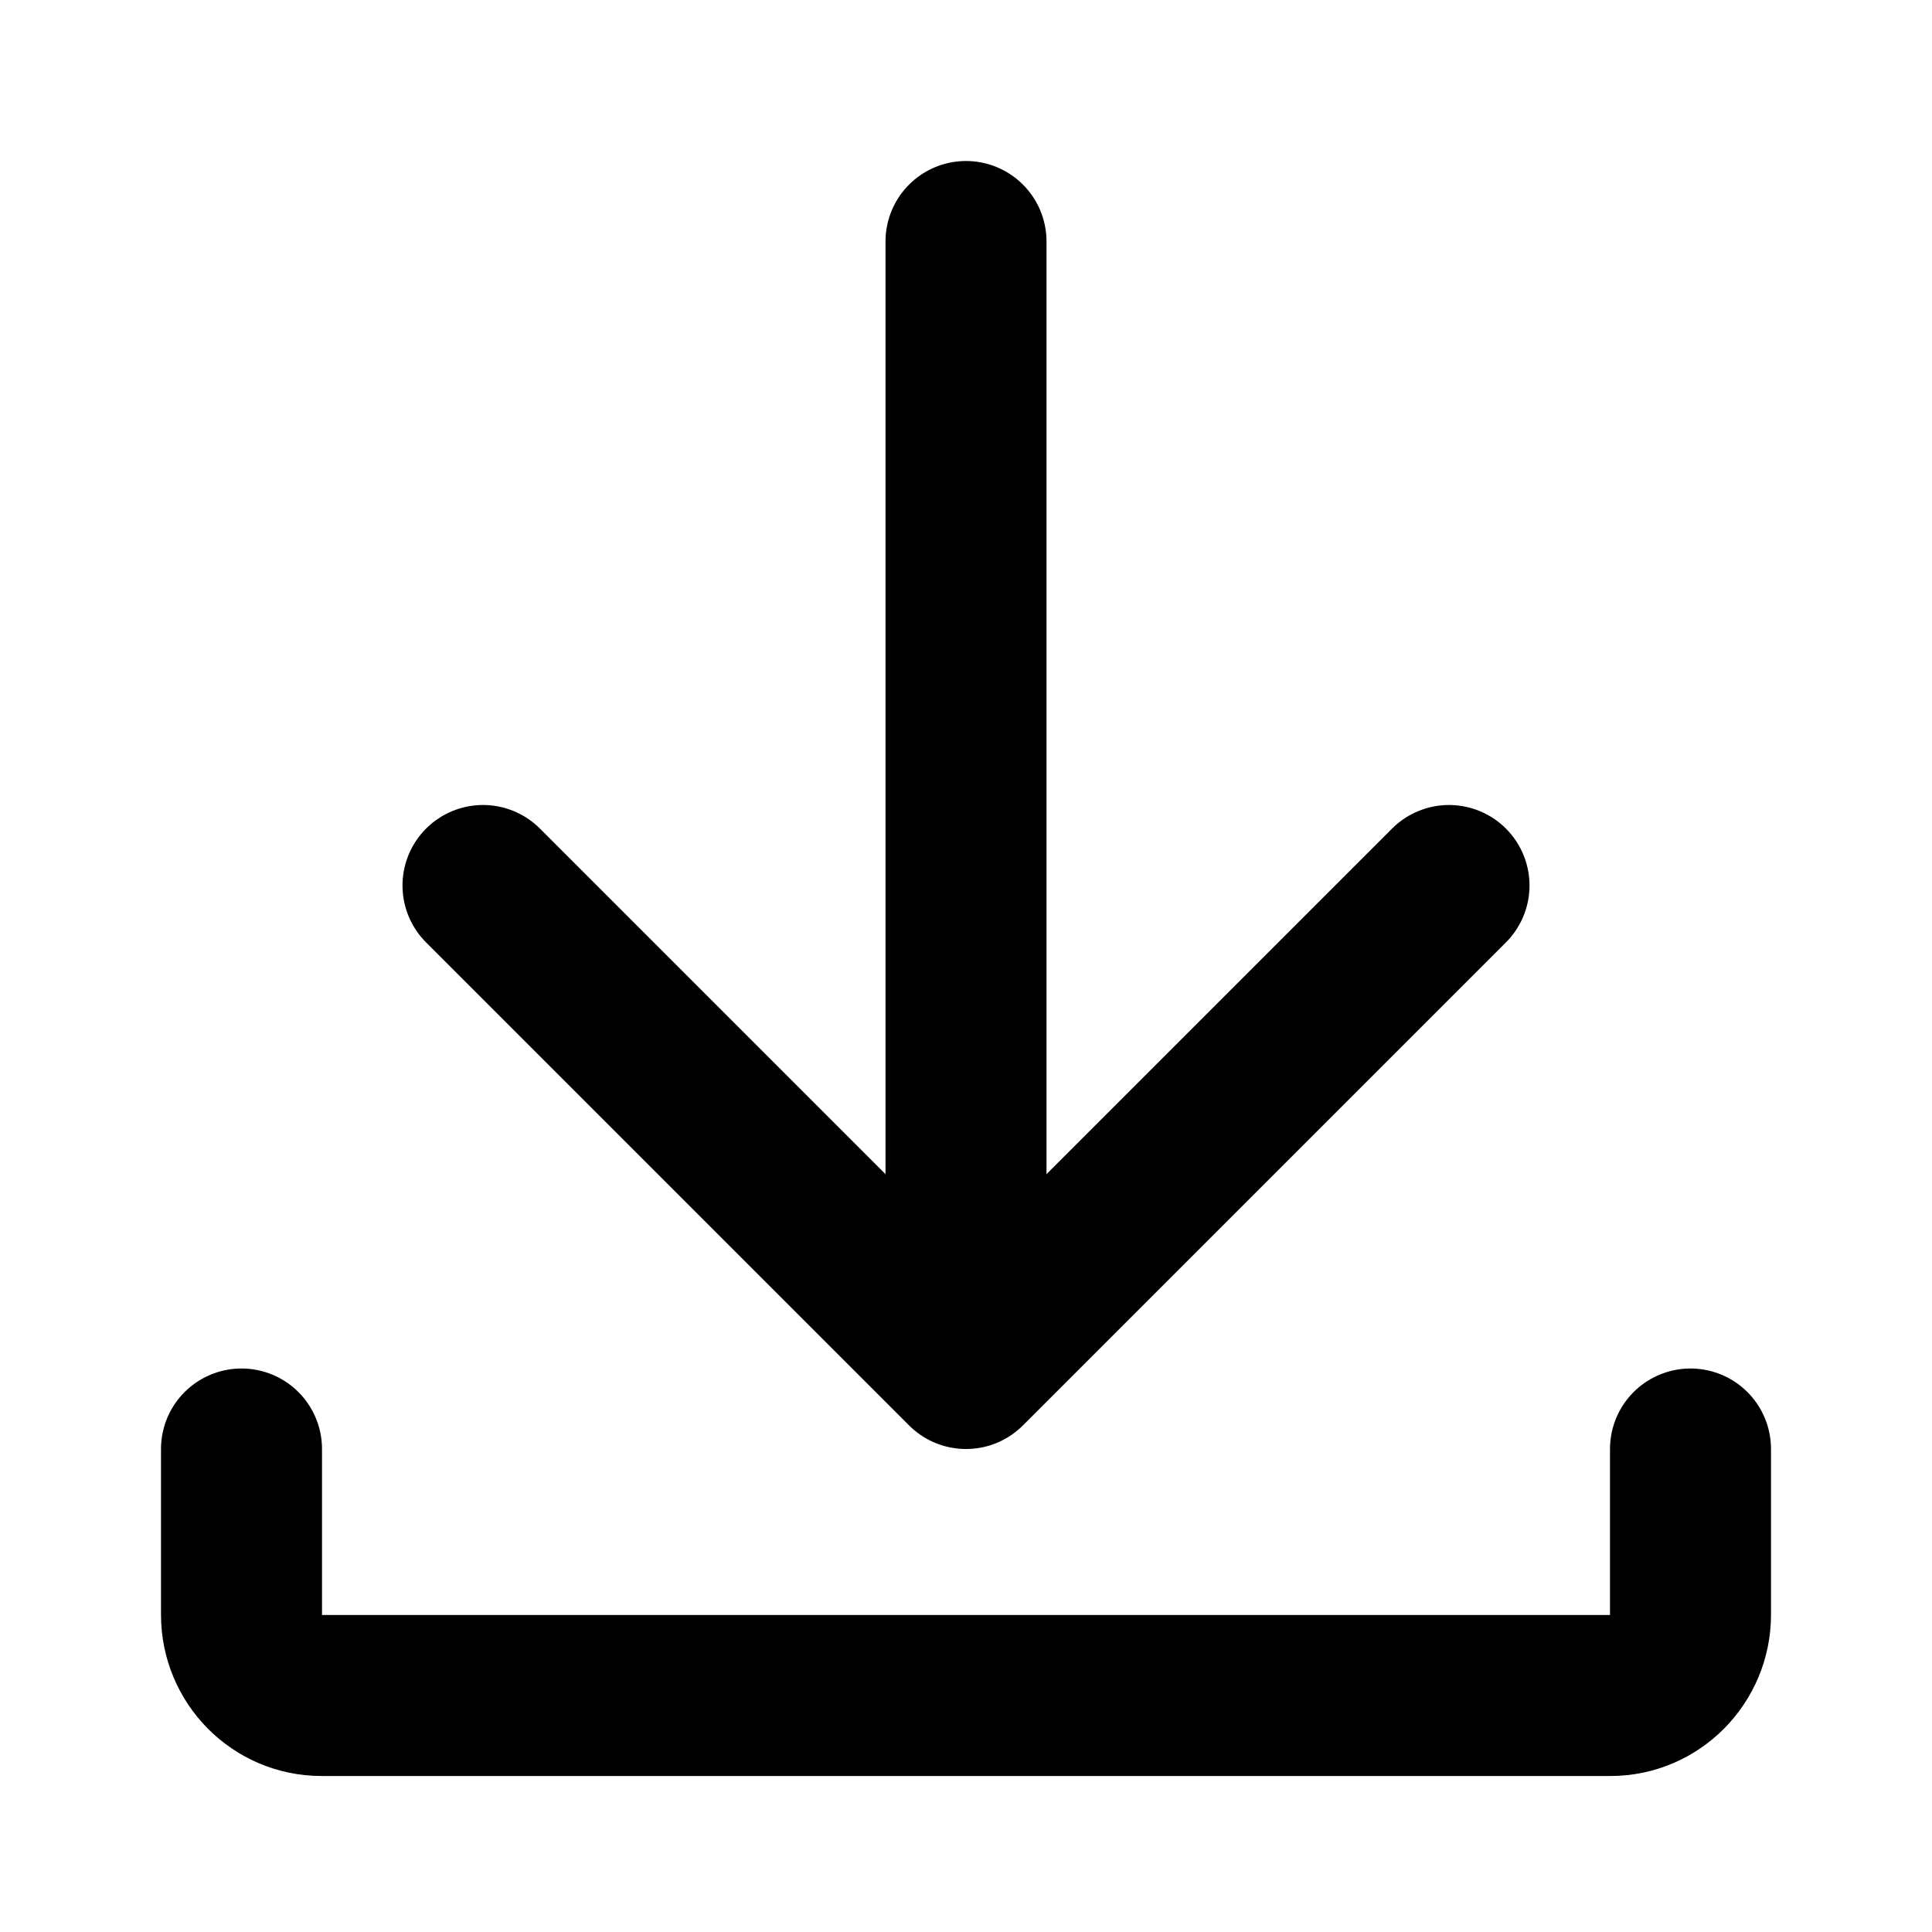
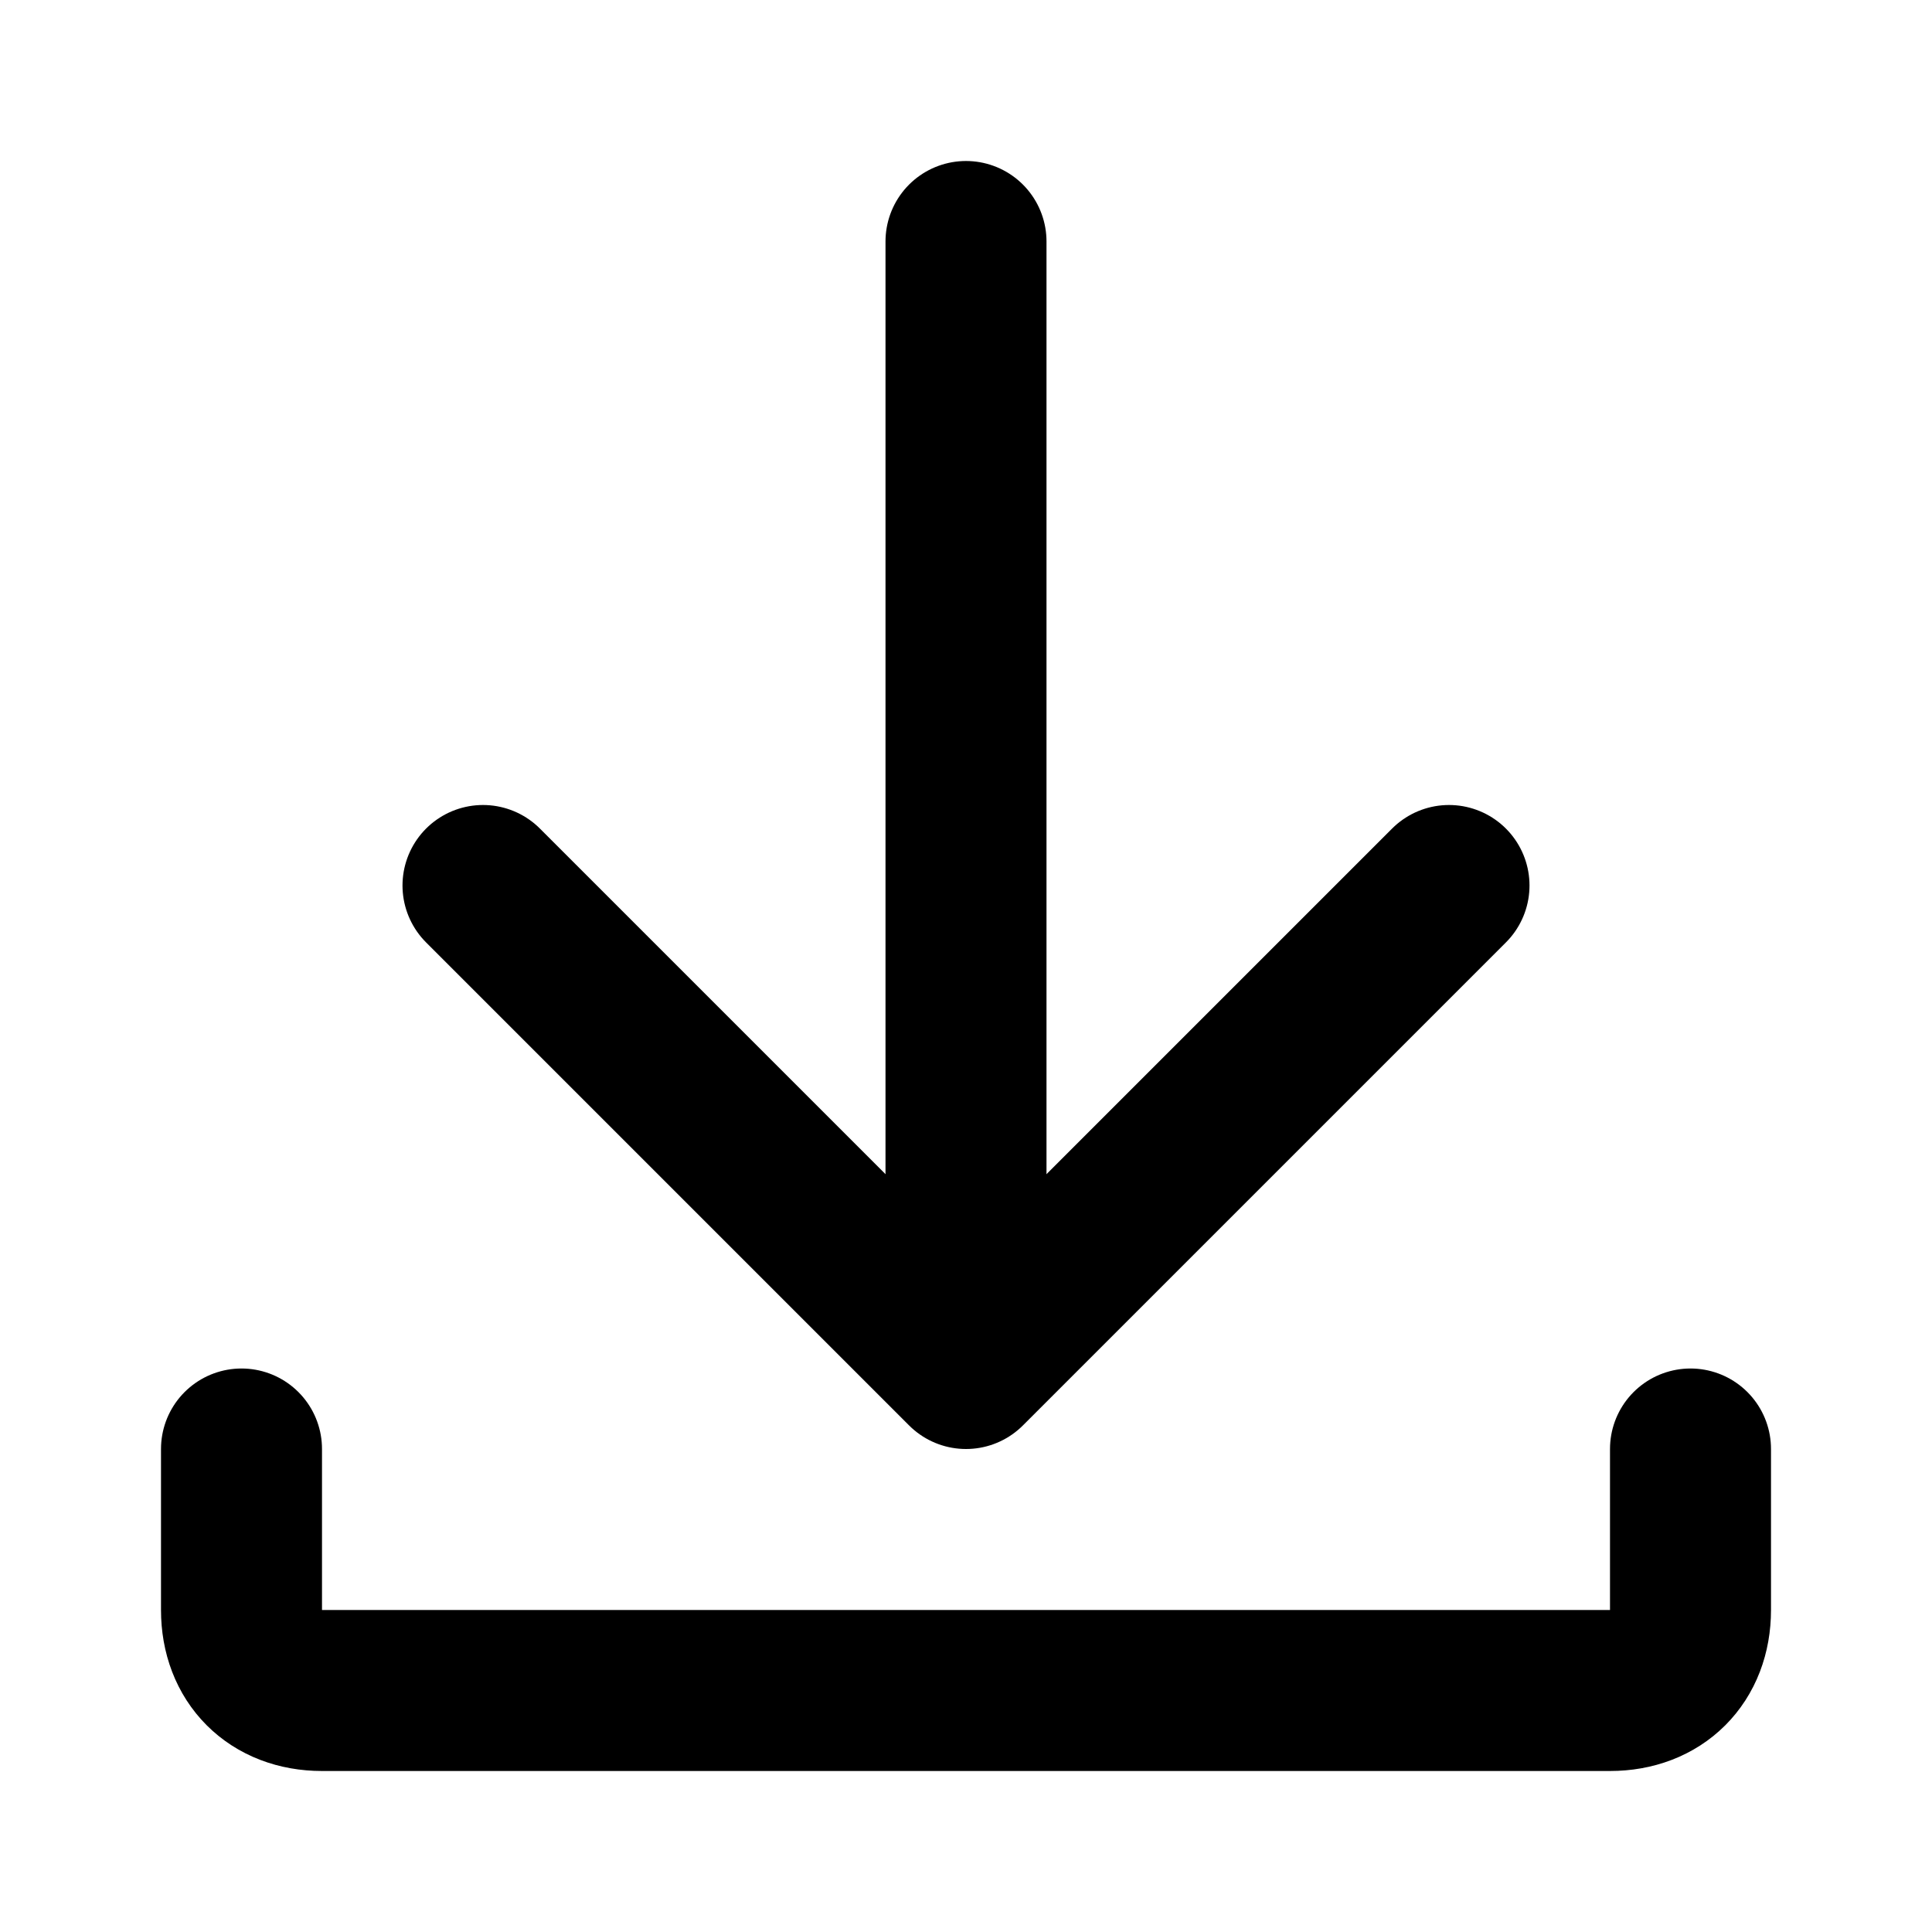
- <svg xmlns="http://www.w3.org/2000/svg" width="24px" height="24px" viewBox="0 0 24 24" version="1.1">
-   <g stroke="none" stroke-width="1" fill="none" fill-rule="evenodd" stroke-linecap="round">
-     <g transform="translate(-180, -291)" stroke="#000000" stroke-width="2">
-       <g id="84" transform="translate(180, 291)">
-         <path d="M12,3 L12,15" id="Path-58" />
-         <polyline id="Path-59" stroke-linejoin="round" transform="translate(12, 14) rotate(-270) translate(-12, -14) " points="9 8 15 14 9 20" />
-         <path d="M3,18 L3,20.059 C3,20.613 3.445,21.062 3.993,21.062 L20.007,21.062 C20.555,21.062 21,20.61 21,20.059 L21,18" id="Path-12" stroke-linejoin="round" />
-       </g>
-     </g>
+ <svg xmlns="http://www.w3.org/2000/svg" viewBox="0 0 24 24">
+   <defs />
+   <g fill="none" fill-rule="evenodd" stroke="#000" stroke-linecap="round" stroke-width="2">
+     <path d="M12 3v12" />
+     <path stroke-linejoin="round" d="M18 11l-6 6-6-6M3 18v2c0 .6.4 1 1 1h16c.6 0 1-.4 1-1v-2" />
  </g>
</svg>
